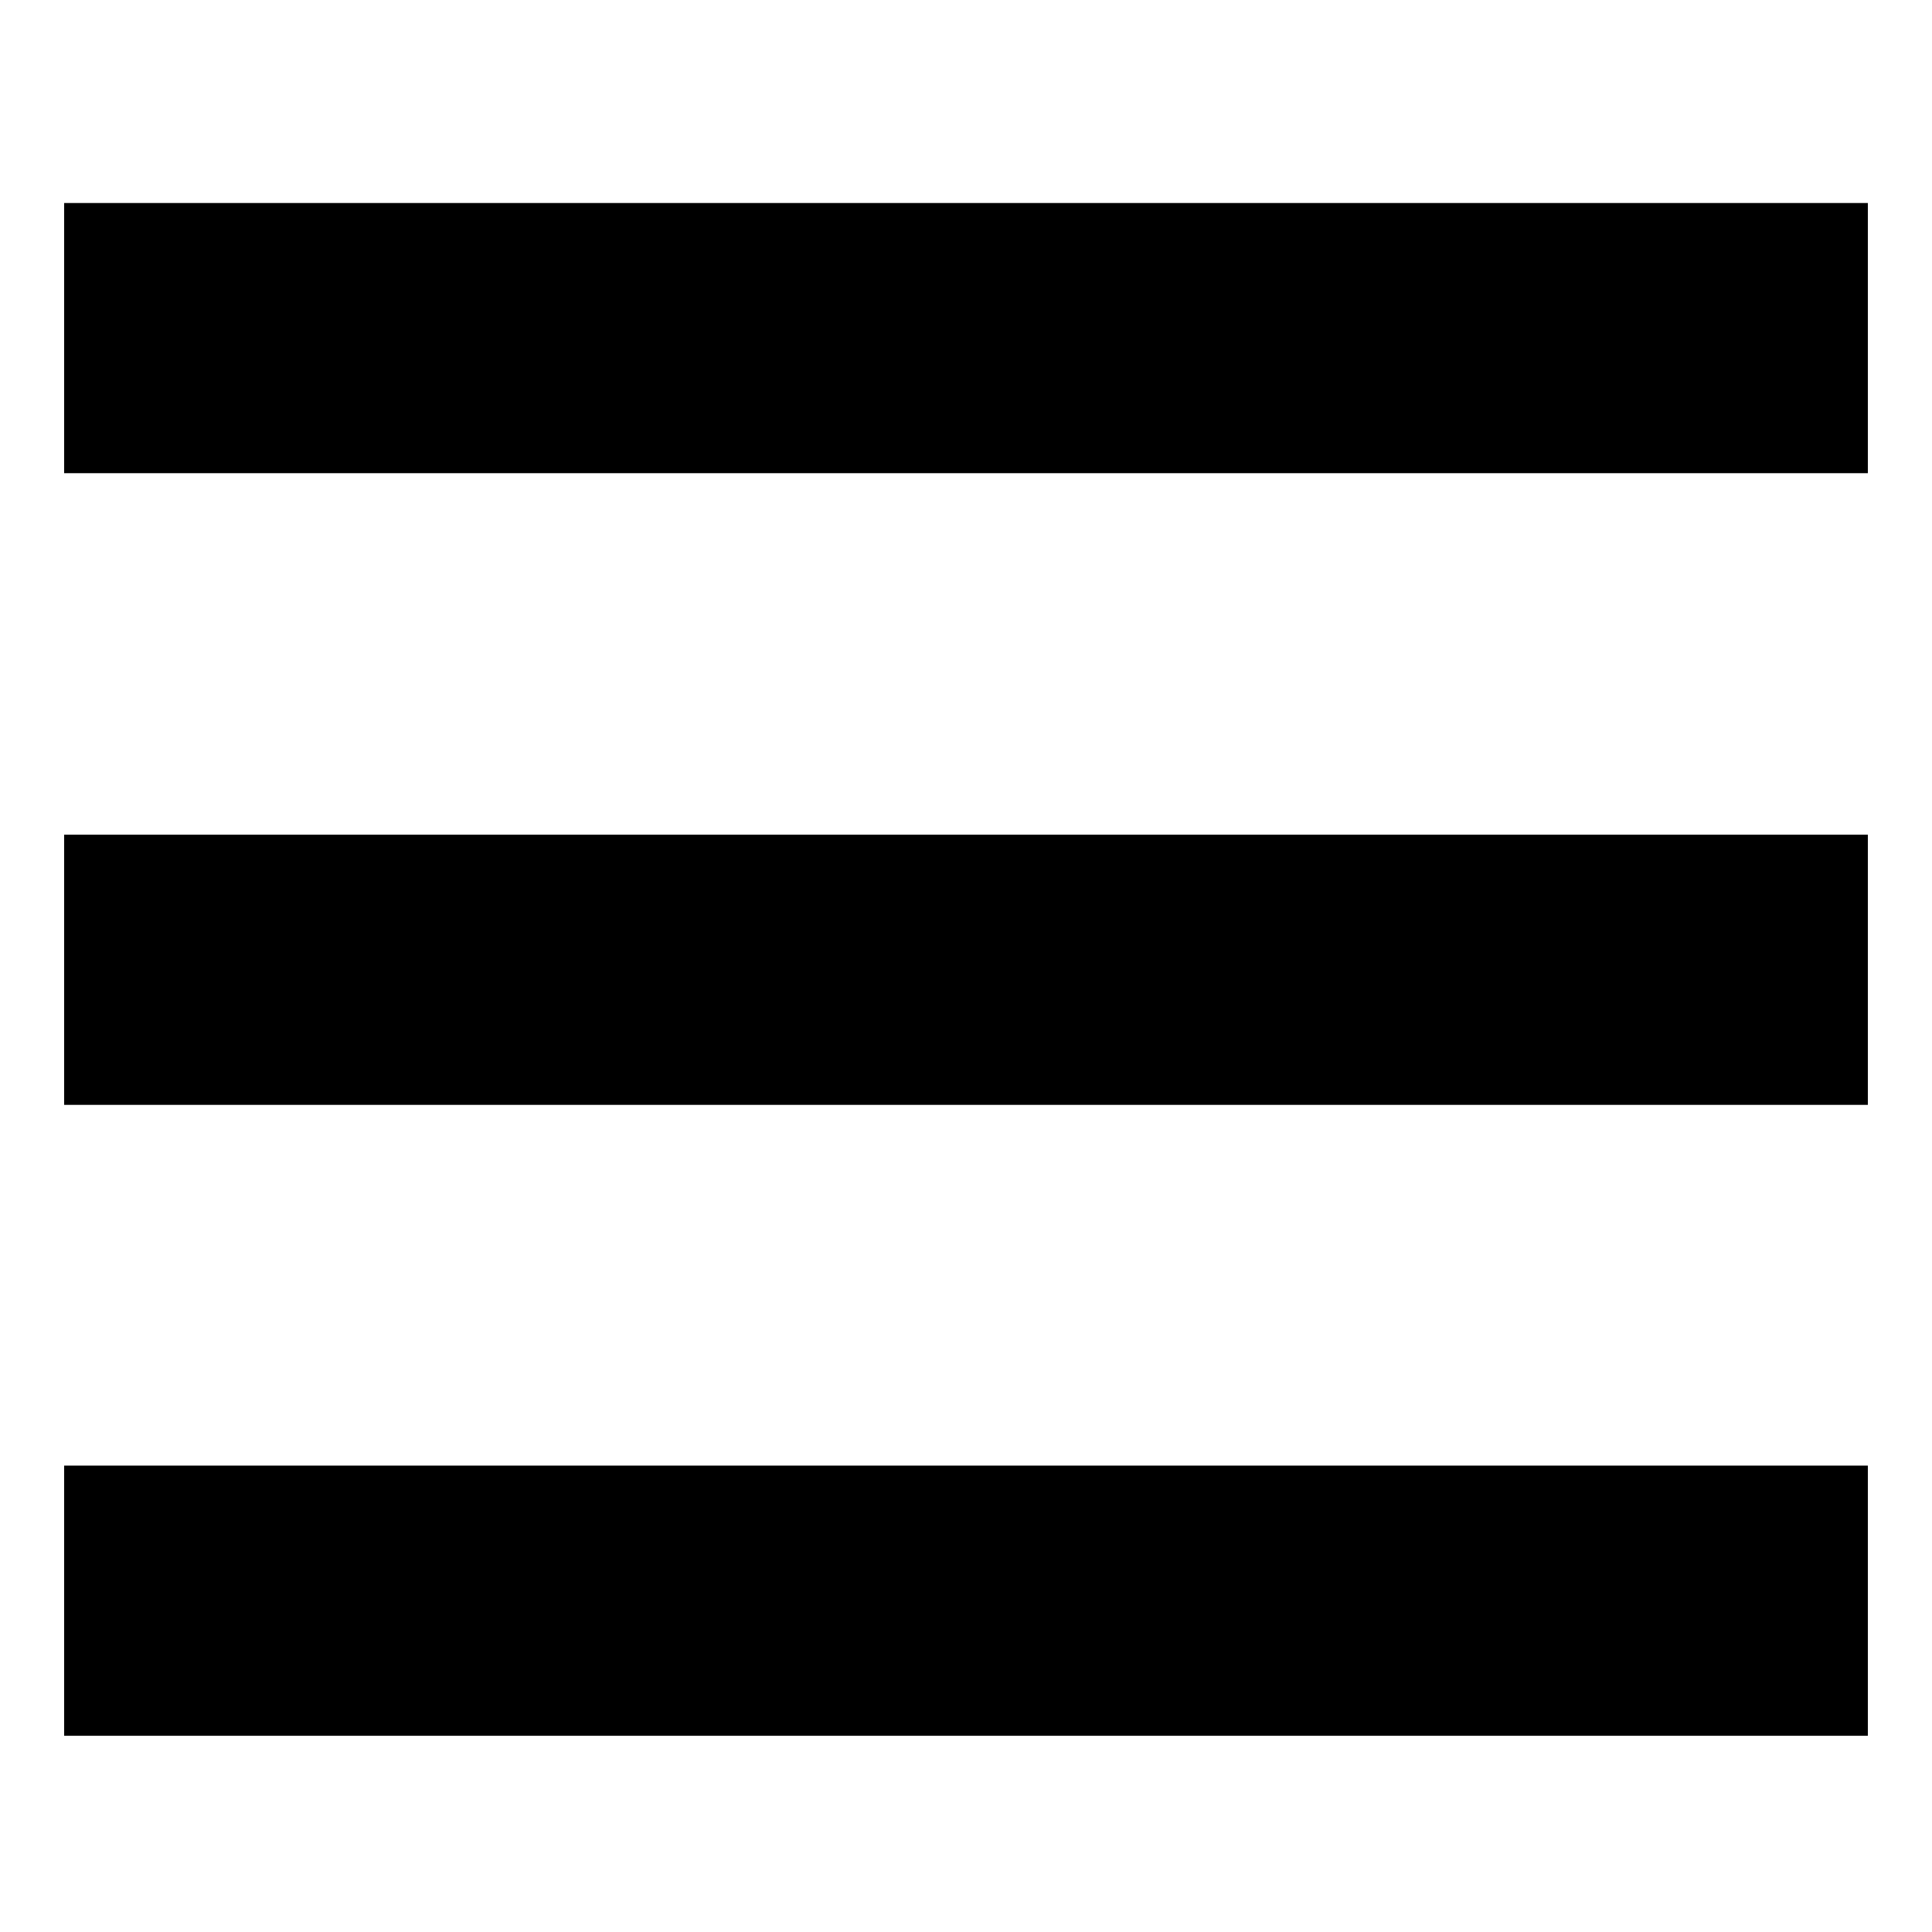
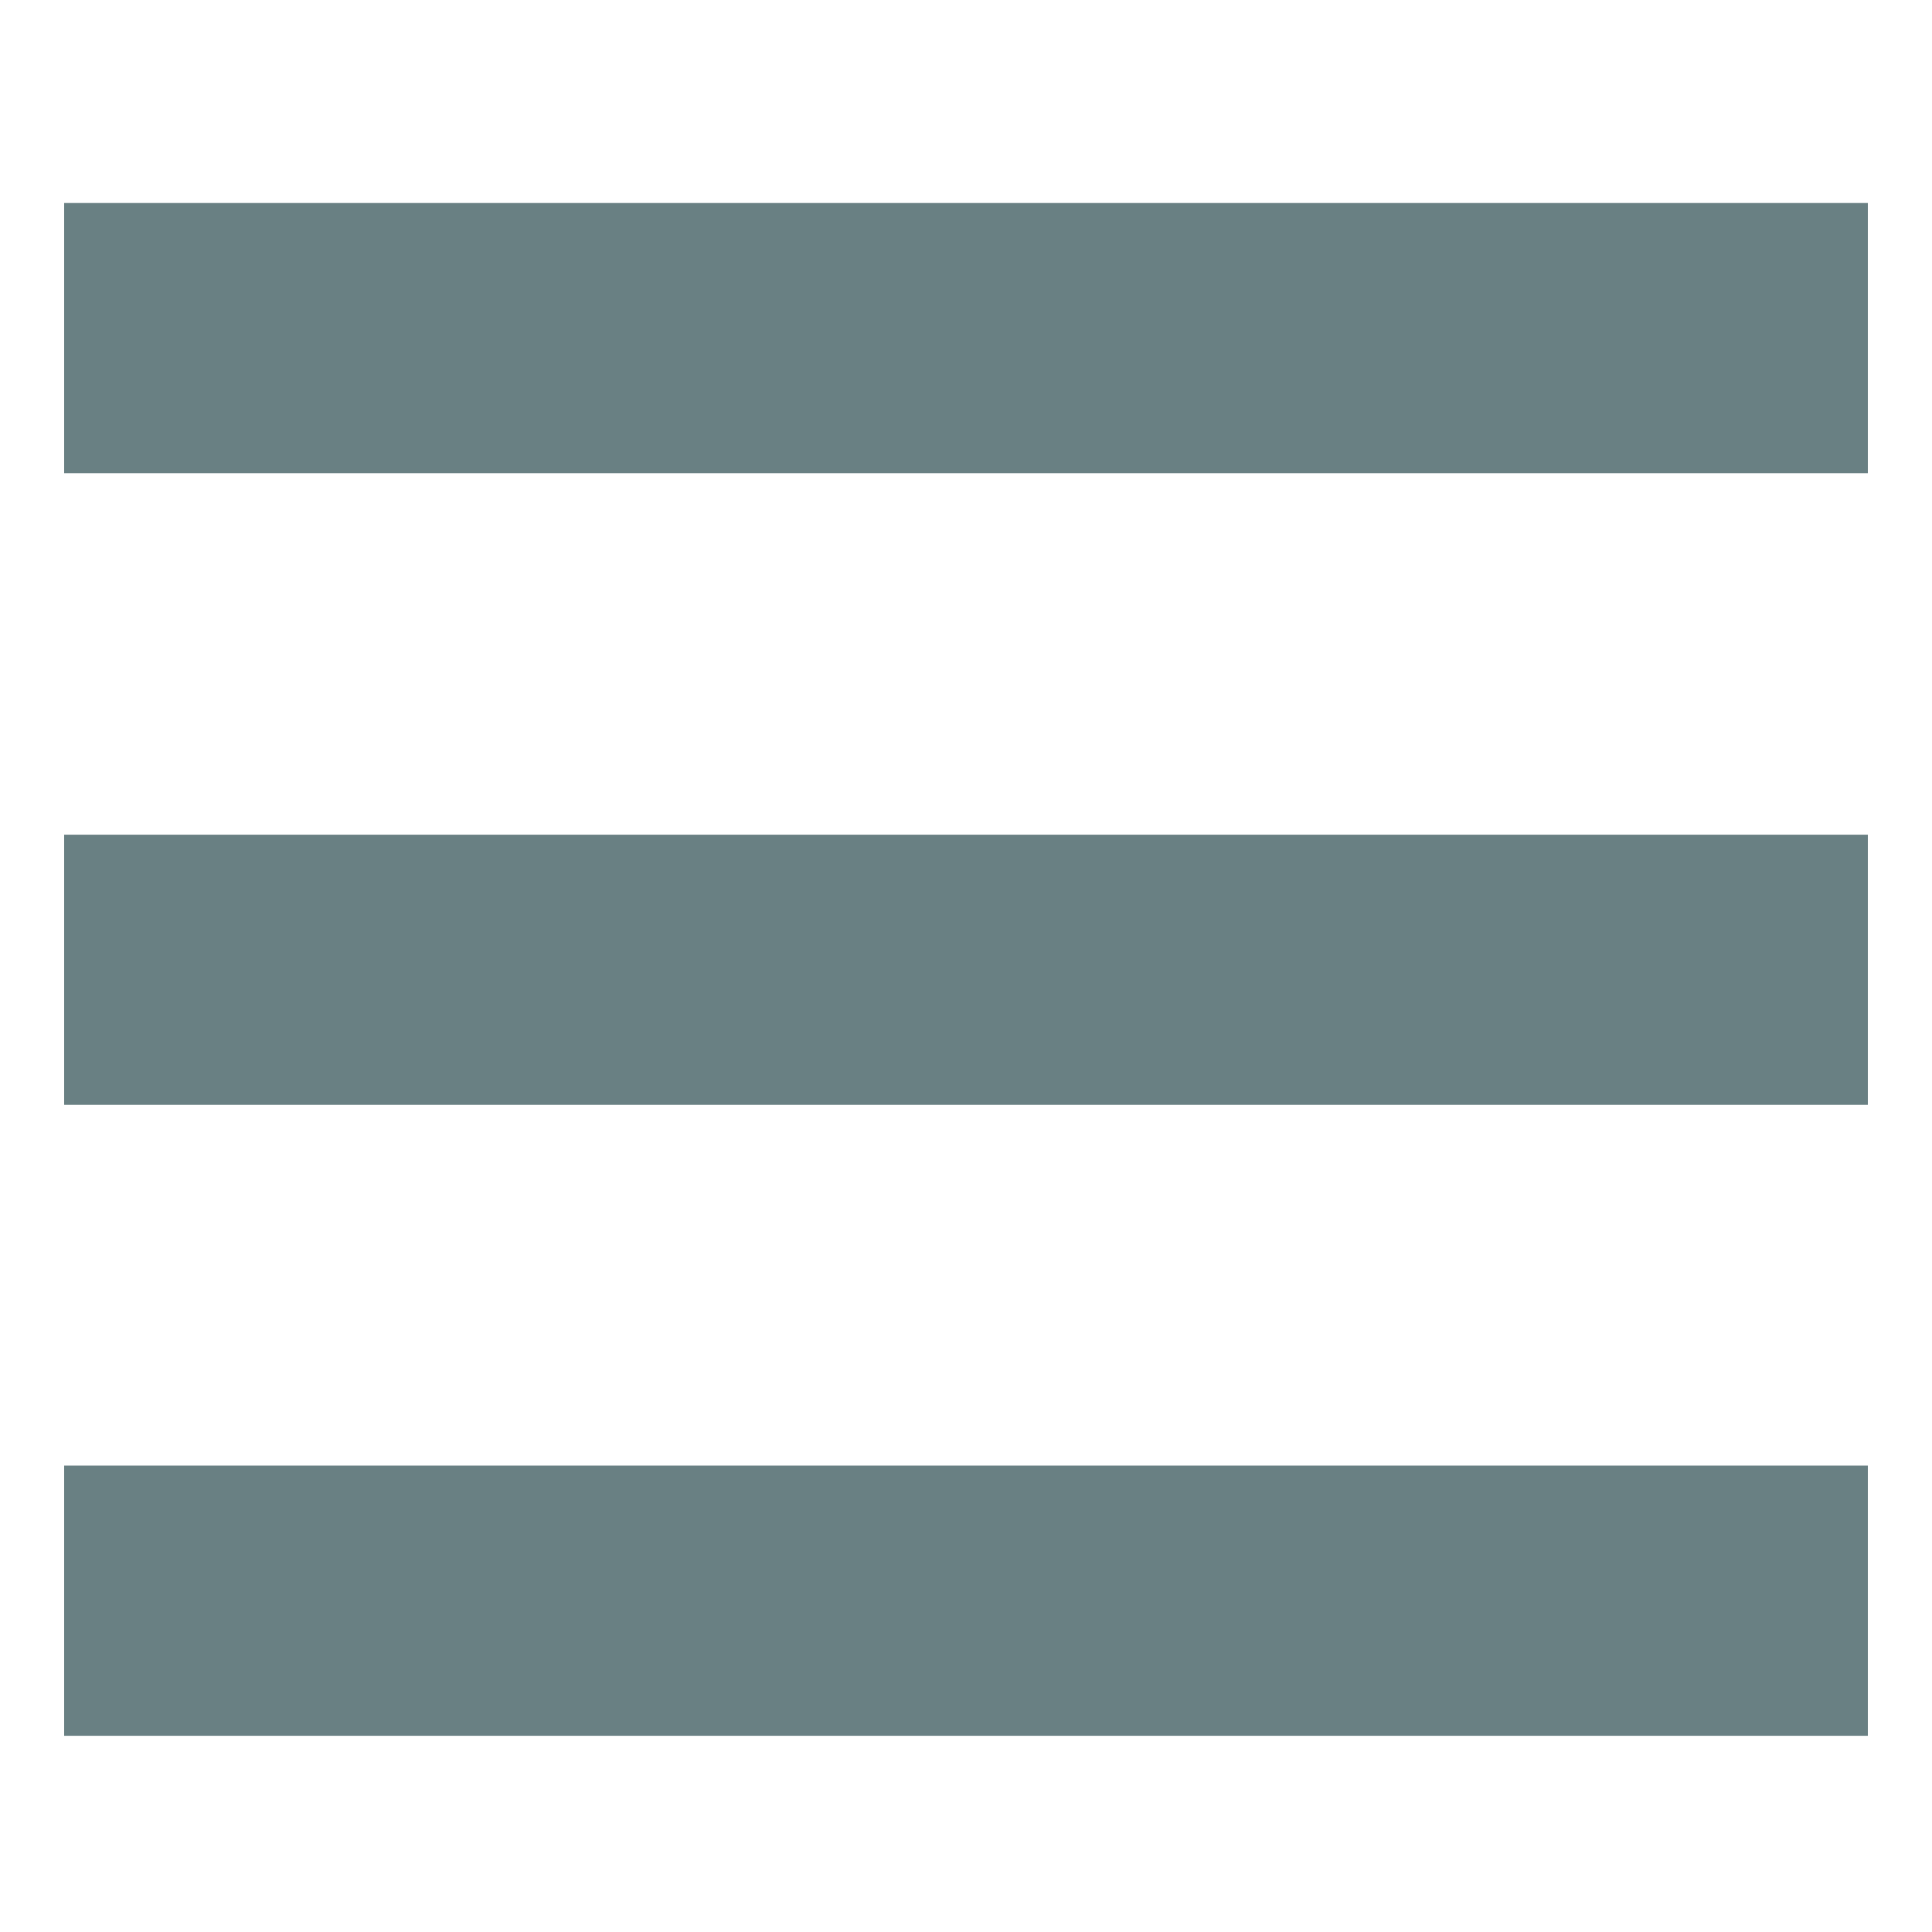
<svg xmlns="http://www.w3.org/2000/svg" viewBox="0 0 256 256" enable-background="new 0 0 256 256">
-   <g>
+   <g fill="#698083">
    <path d="M8.5 26.9h239v35.8h-239zM8.5 110.6h239v35.8h-239zM8.5 194.2h239v35.8h-239z" />
  </g>
</svg>
